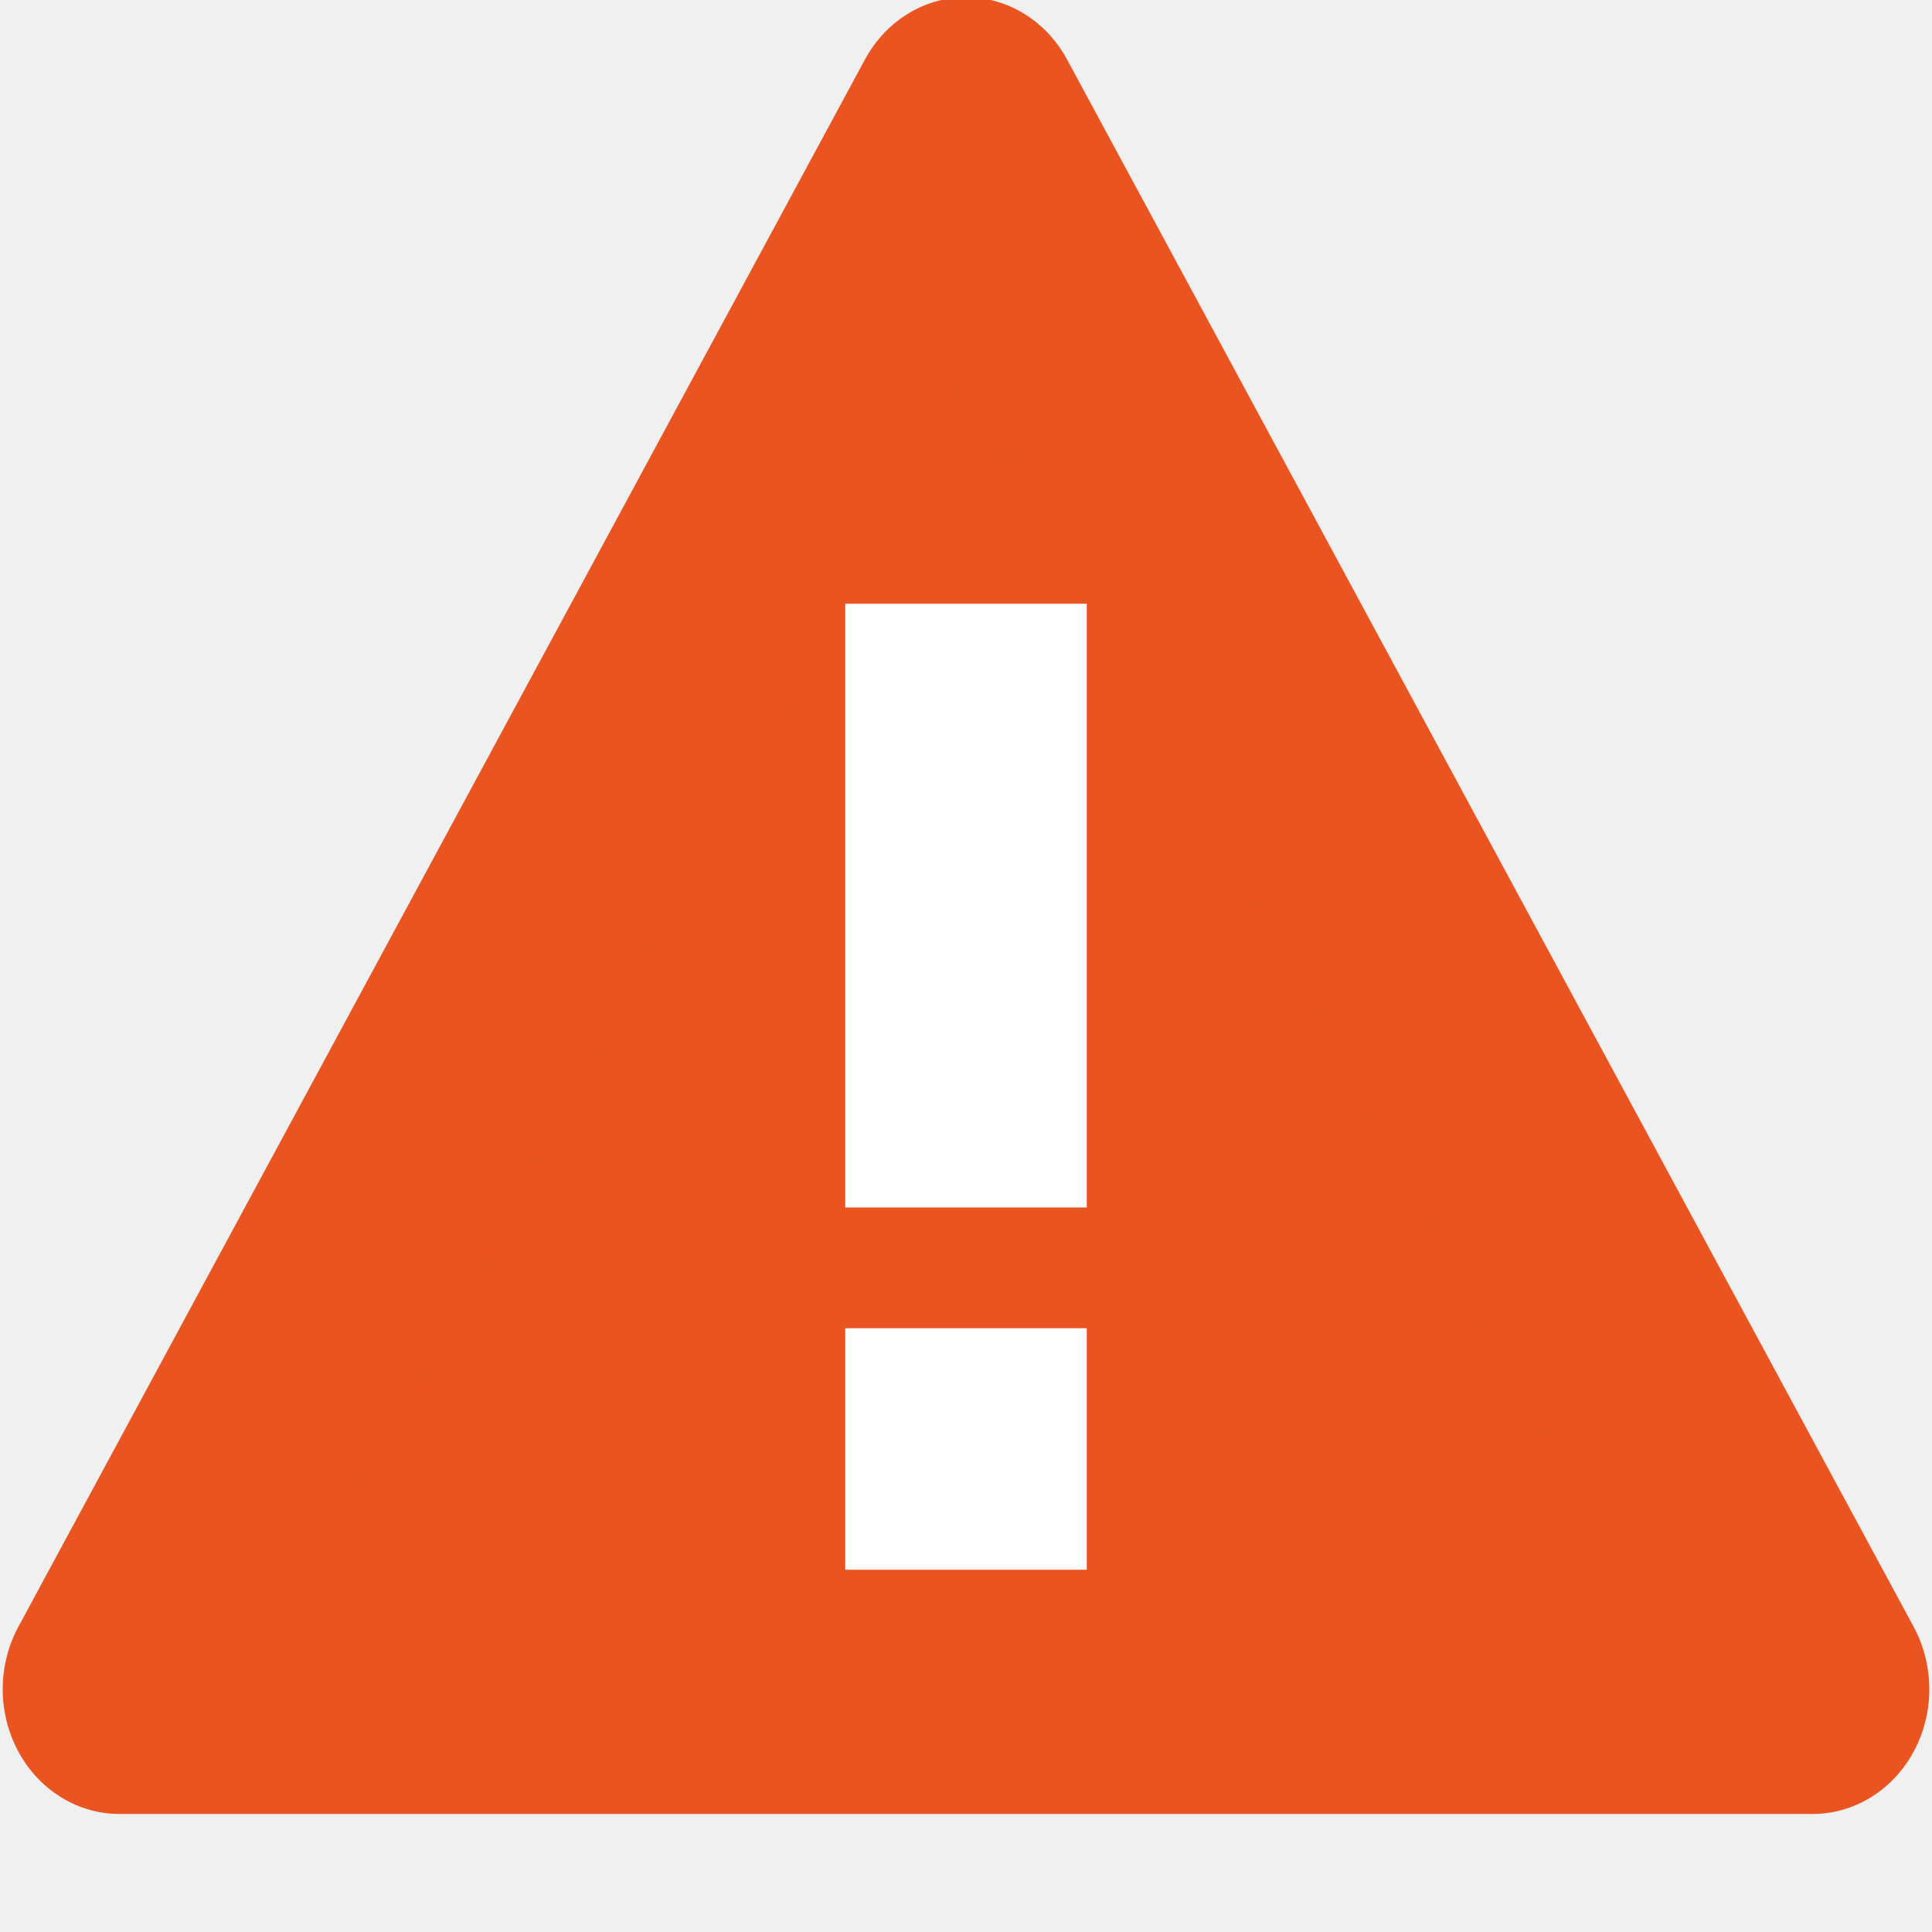
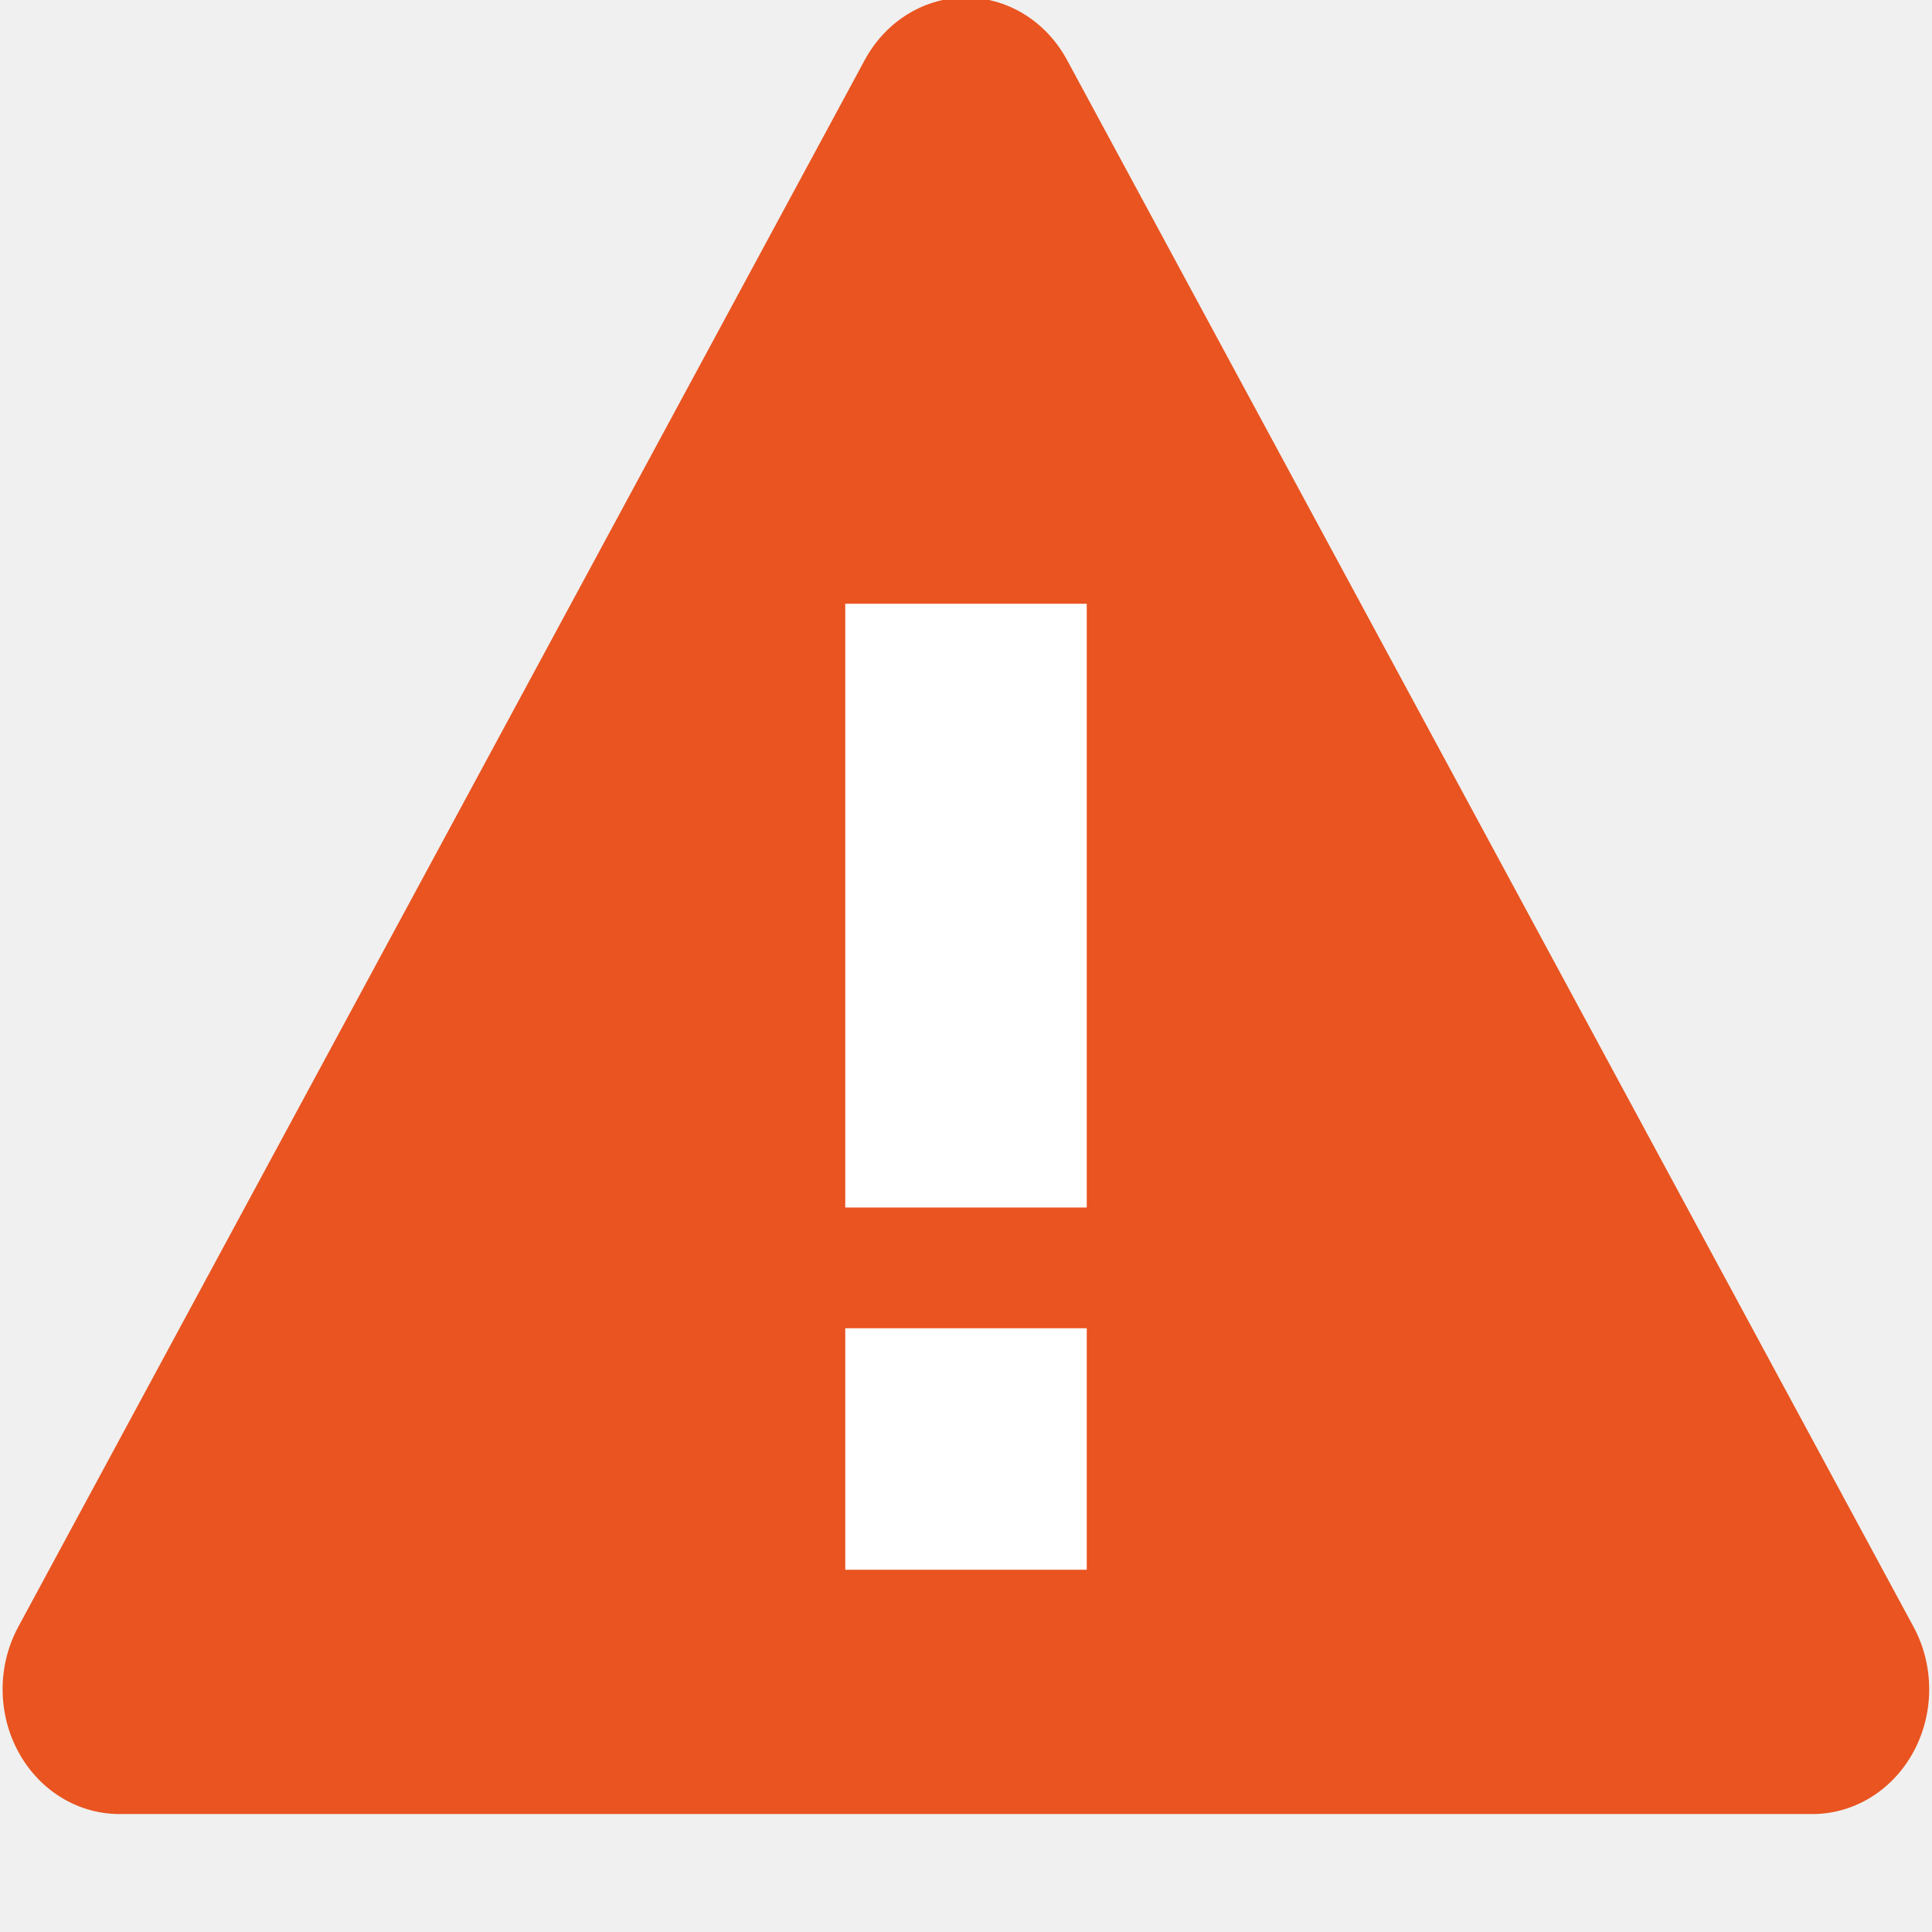
- <svg xmlns="http://www.w3.org/2000/svg" width="16" height="16" id="svg5918" version="1.1" viewBox="0 0 16 16">
-   <defs id="defs5920" />
-   <g id="layer1" transform="translate(-182.9385,-560.7201)">
-     <g style="display:inline" transform="matrix(0.6666661,0,0,0.6666667,-633.061,6.811943)" id="g5687" />
-     <g style="display:inline" id="g6413" transform="translate(-769.0615,364.3579)">
-       <rect style="color:#000000;display:inline;overflow:visible;visibility:visible;opacity:1;fill:none;fill-opacity:1;fill-rule:nonzero;stroke:none;stroke-width:1.5;stroke-linecap:butt;stroke-linejoin:miter;stroke-miterlimit:4;stroke-dasharray:1.5, 1.5;stroke-dashoffset:0.6;stroke-opacity:1;marker:none;enable-background:accumulate" id="rect6415" width="16" height="16" x="952" y="196.362" />
-       <path style="color:#000000;display:inline;overflow:visible;visibility:visible;opacity:1;fill:#e95420;fill-opacity:1;fill-rule:nonzero;stroke:#e95420;stroke-width:0.848;stroke-linecap:butt;stroke-linejoin:round;stroke-miterlimit:4;stroke-dasharray:none;stroke-dashoffset:0;stroke-opacity:1;marker:none;enable-background:accumulate" id="path4389" d="m 963.075,207.025 -6.15,0 L 960,201.699 Z" transform="matrix(2.279971,0,0,2.436978,-1228.772,-294.1639)" />
-       <rect style="color:#000000;display:inline;overflow:visible;visibility:visible;opacity:1;fill:#ffffff;fill-opacity:1;fill-rule:nonzero;stroke:none;stroke-width:2;stroke-linecap:butt;stroke-linejoin:round;stroke-miterlimit:4;stroke-dasharray:none;stroke-dashoffset:0;stroke-opacity:1;marker:none;enable-background:accumulate" id="rect4391" width="2" height="5" x="959" y="201.362" />
-       <rect y="207.362" x="959" height="2" width="2" id="rect4393" style="color:#000000;display:inline;overflow:visible;visibility:visible;opacity:1;fill:#ffffff;fill-opacity:1;fill-rule:nonzero;stroke:none;stroke-width:2;stroke-linecap:butt;stroke-linejoin:round;stroke-miterlimit:4;stroke-dasharray:none;stroke-dashoffset:0;stroke-opacity:1;marker:none;enable-background:accumulate" />
-     </g>
+ <svg xmlns="http://www.w3.org/2000/svg" width="16" height="16" viewBox="0 0 16 16">
+   <g color="#000">
+     <path style="marker:none" overflow="visible" fill="none" d="M0 0h16v16H0z" />
+     <path style="marker:none" d="M963.075 207.025h-6.15L960 201.7z" transform="matrix(2.27997 0 0 2.43698 -2180.772 -490.526)" overflow="visible" fill="#e95420" stroke="#e95420" stroke-width=".848" stroke-linejoin="round" />
+     <path style="marker:none" overflow="visible" fill="#fff" d="M7 5h2v5H7zM7 11h2v2H7z" />
  </g>
</svg>
